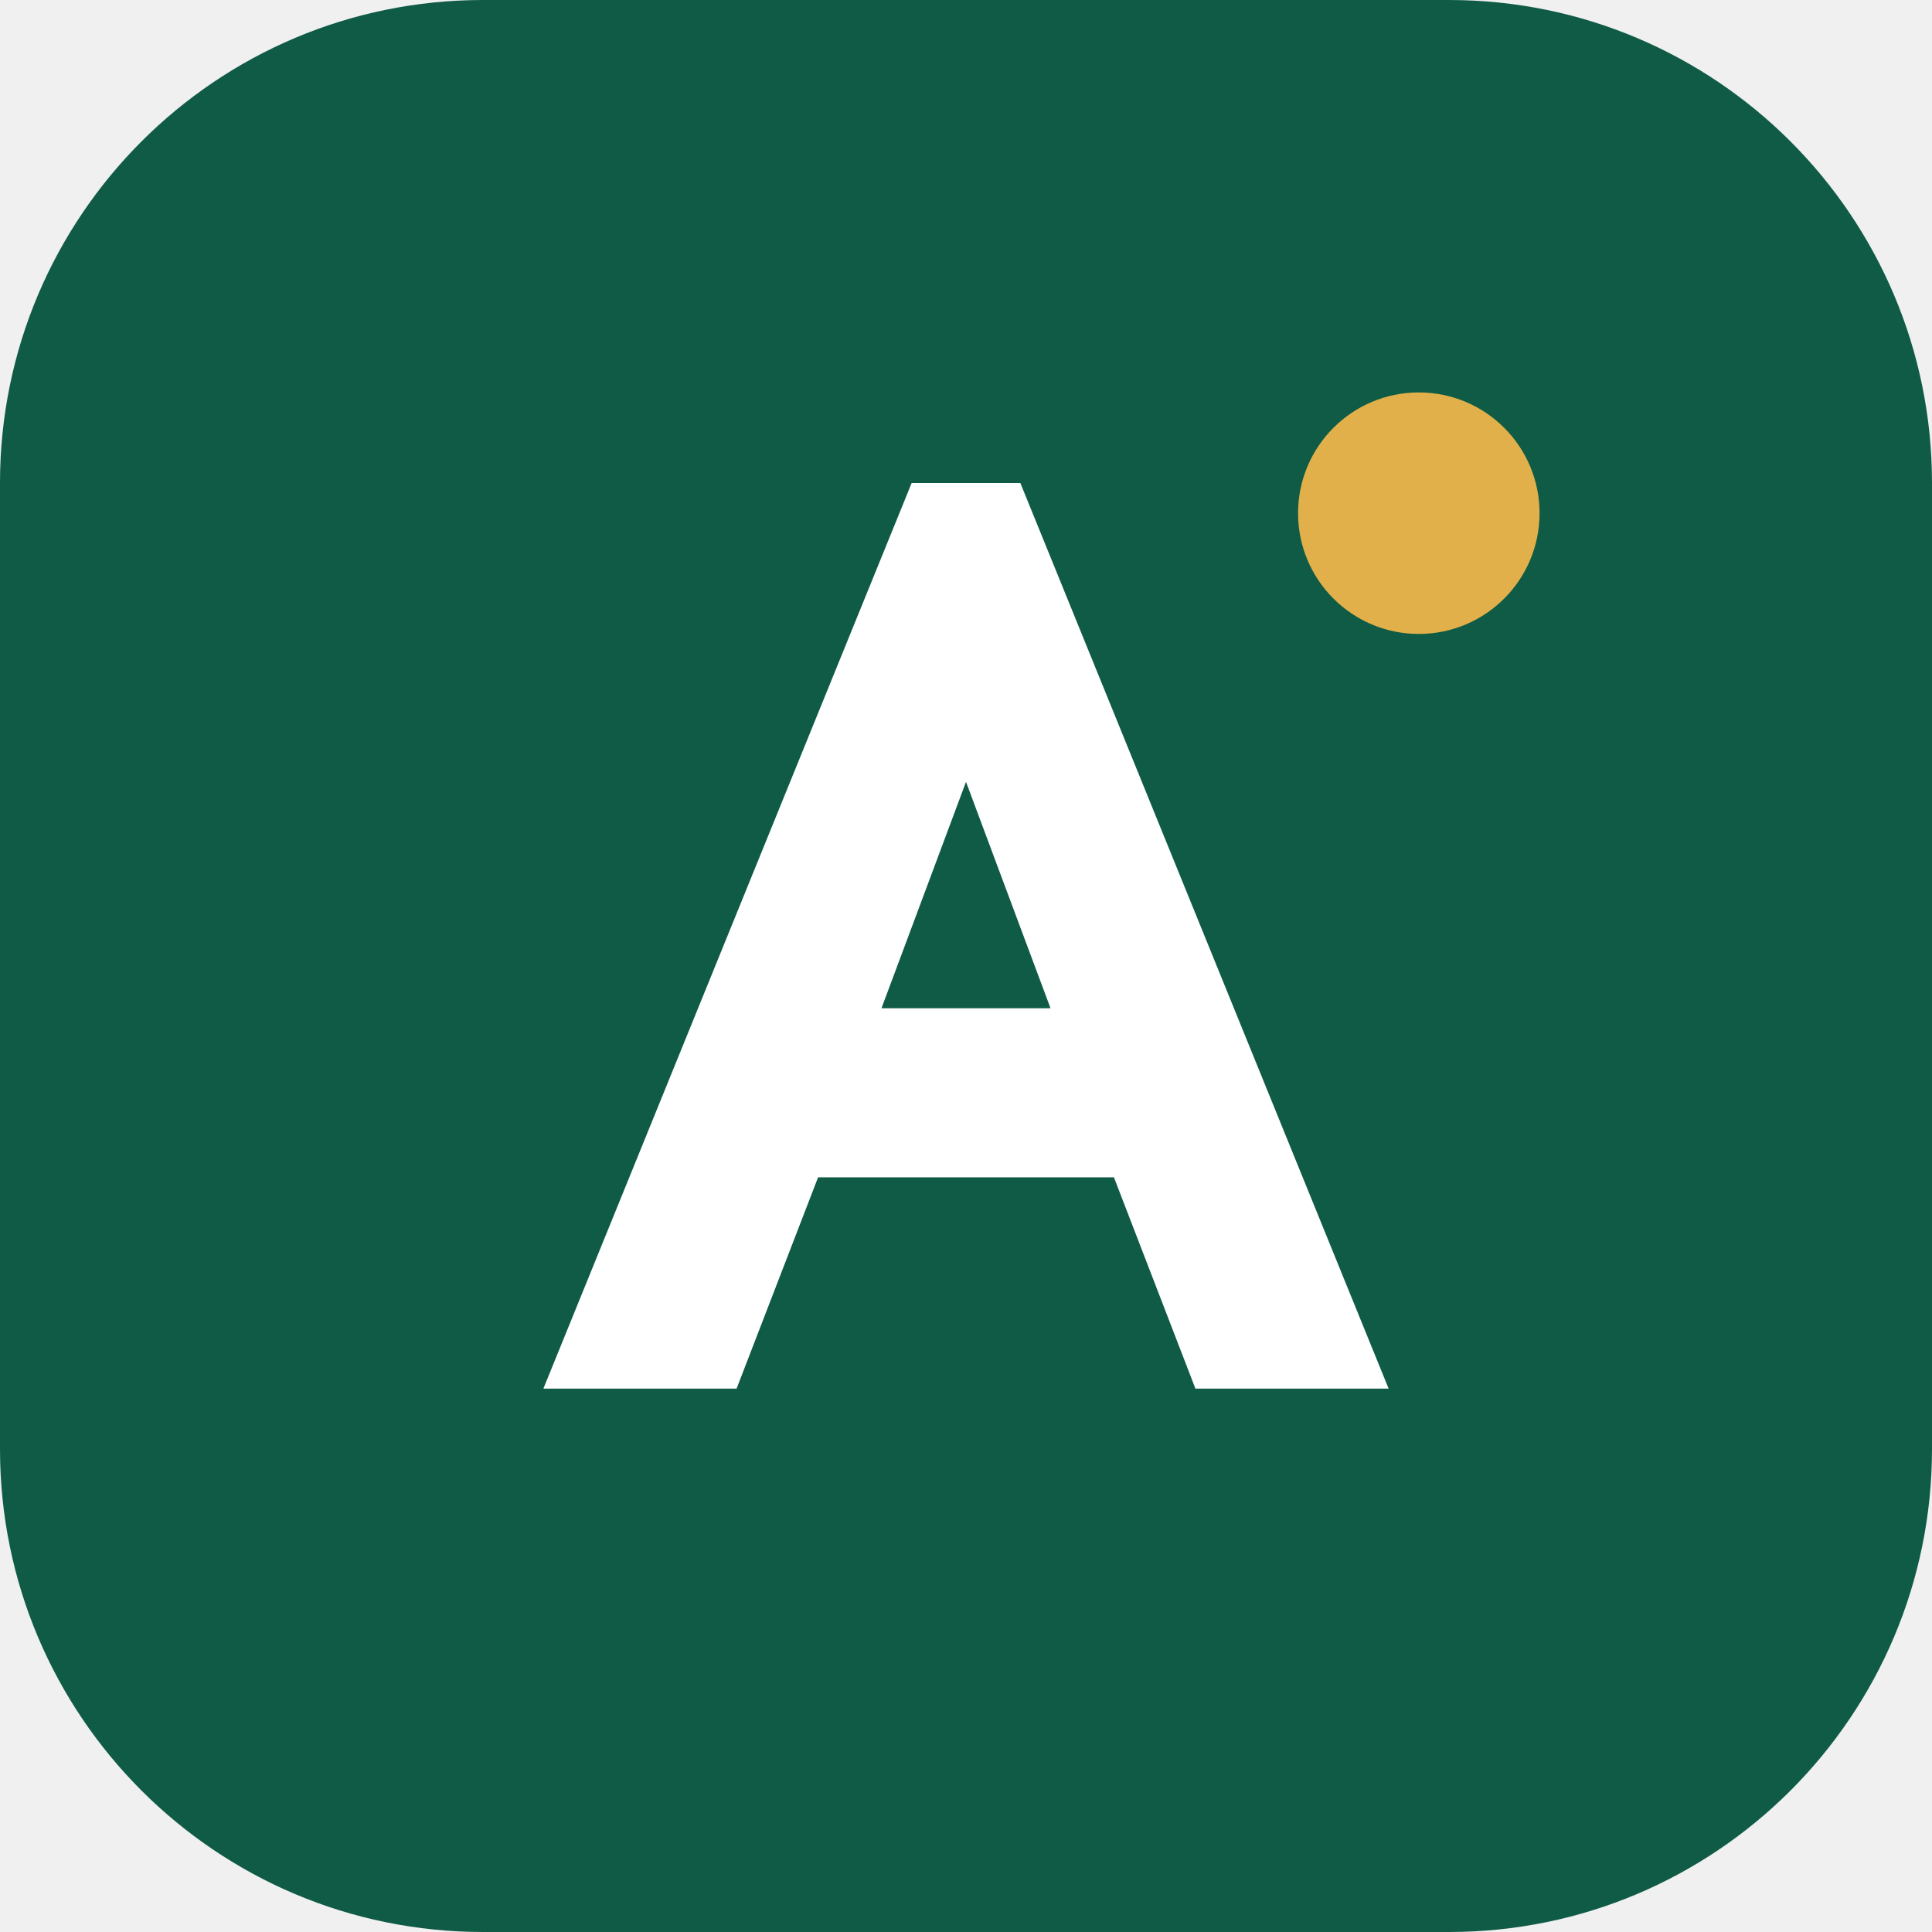
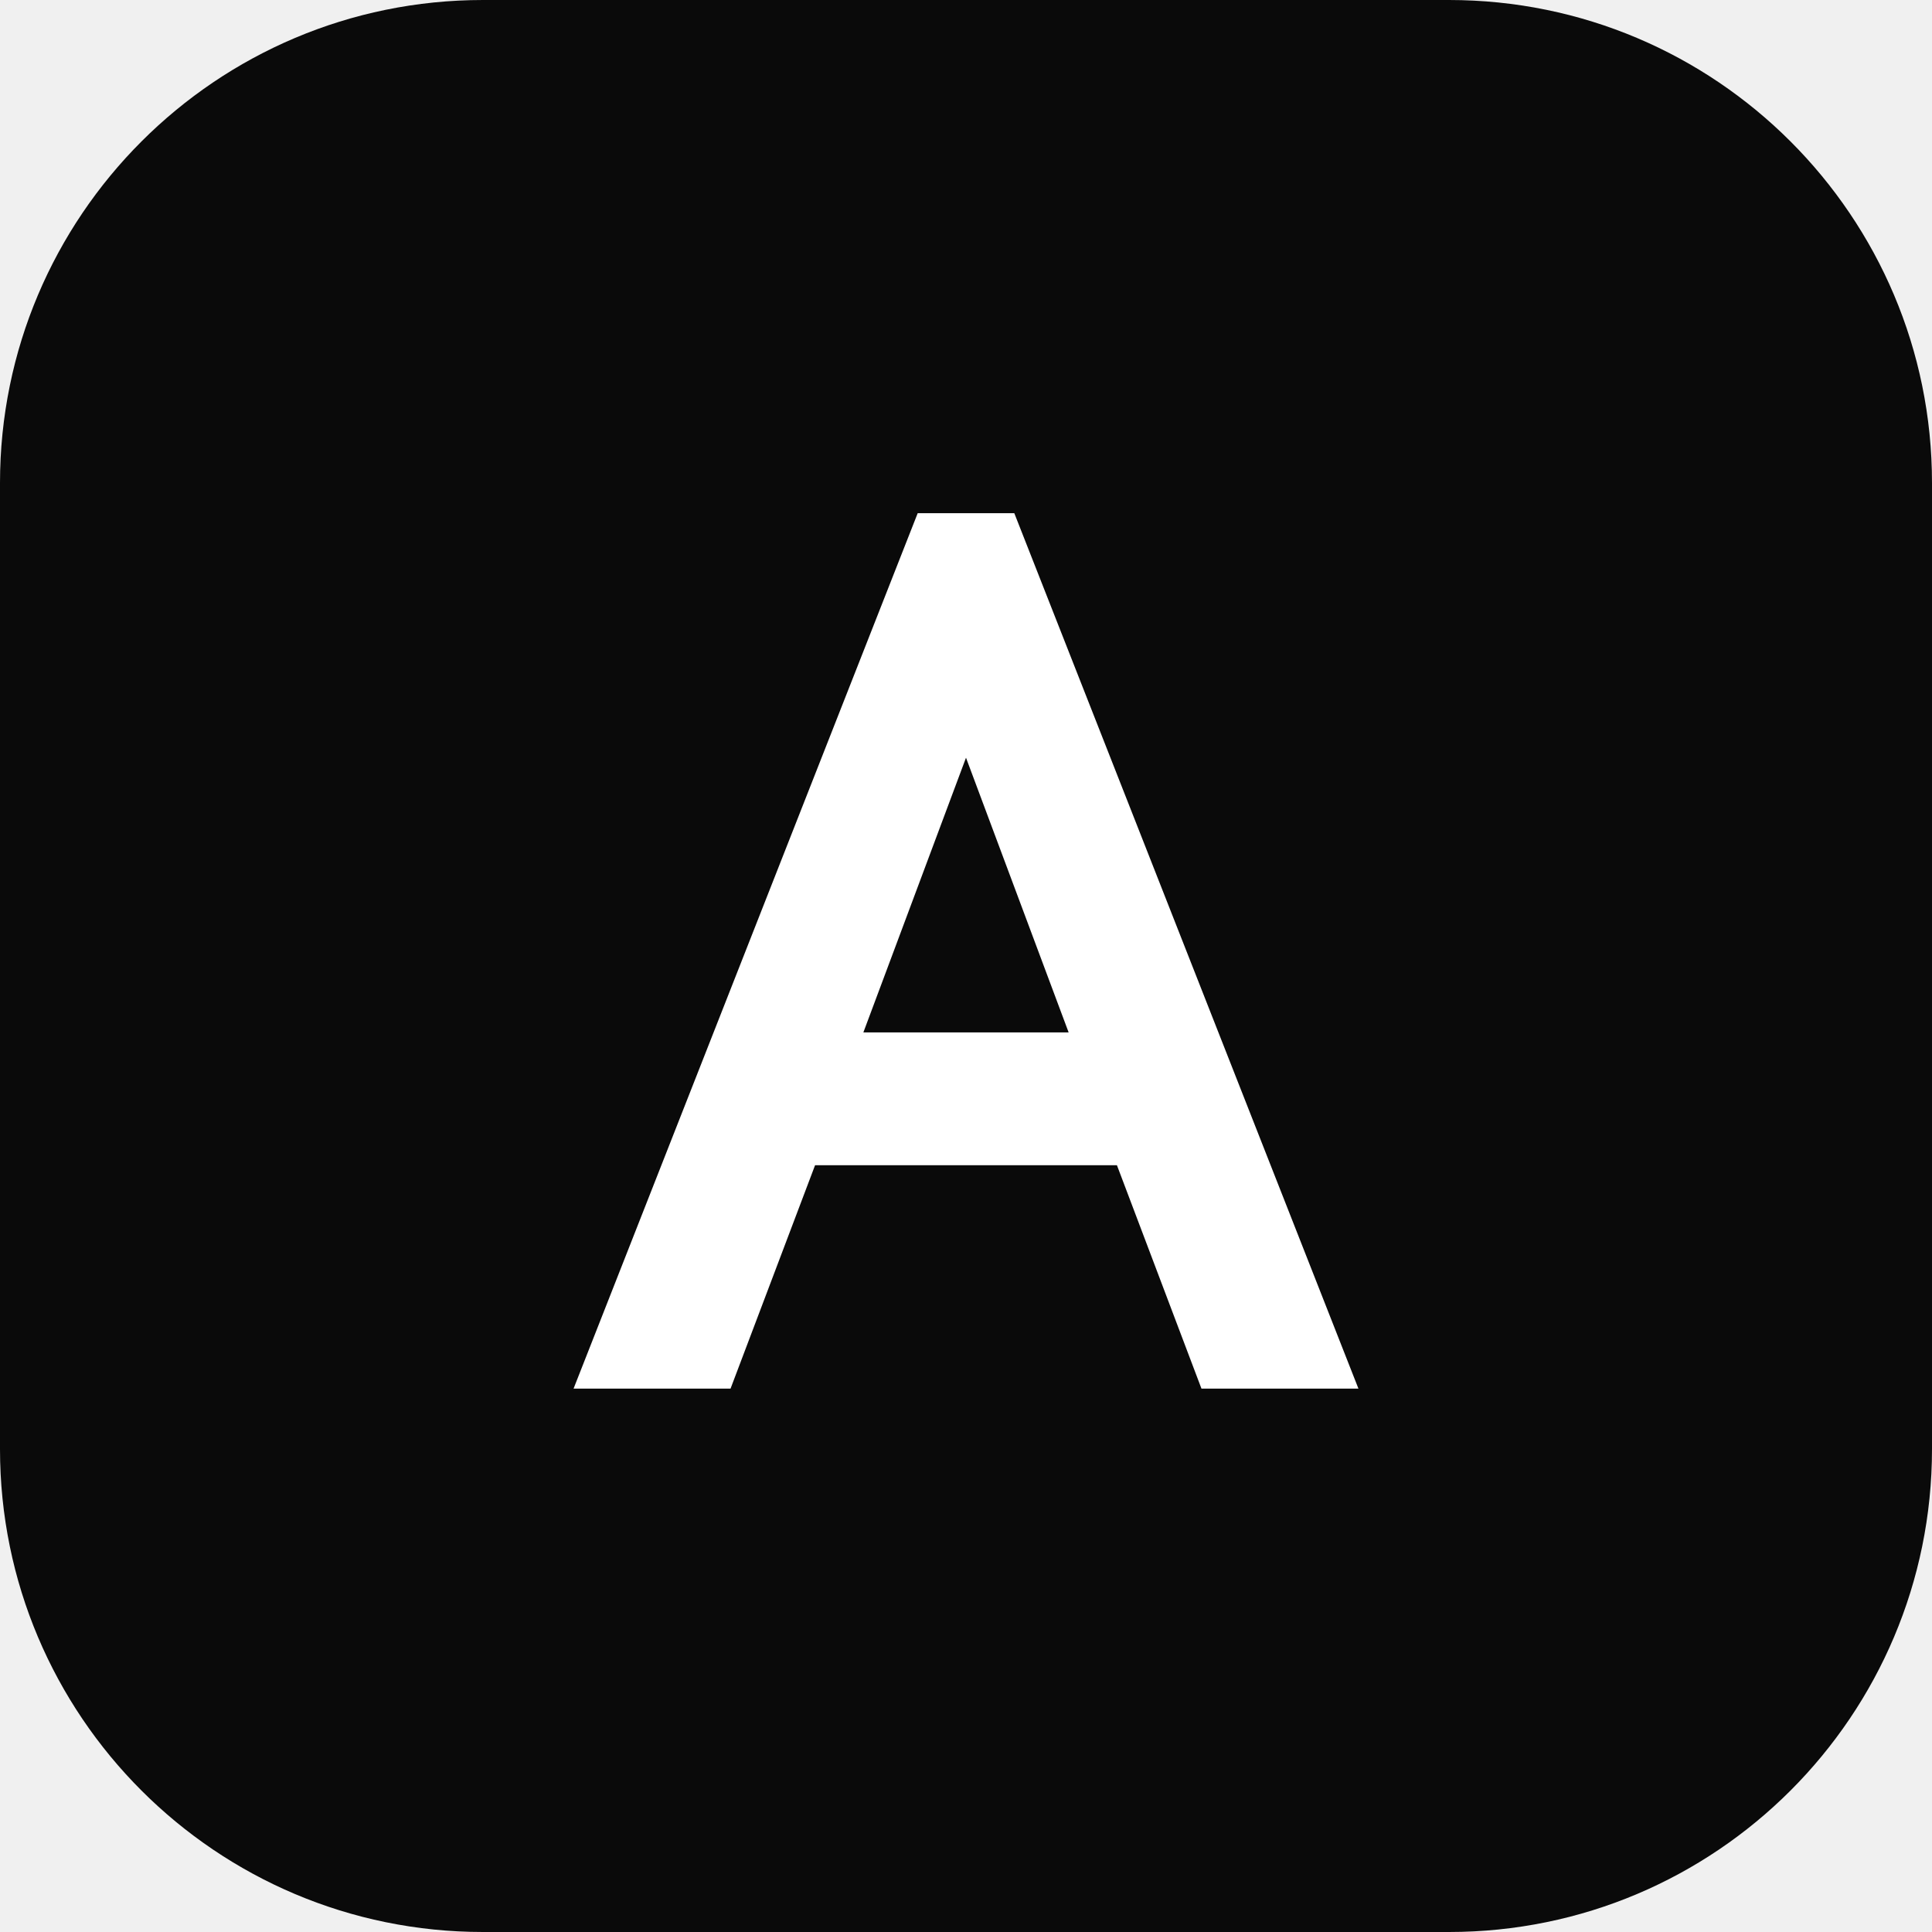
<svg xmlns="http://www.w3.org/2000/svg" viewBox="0 0 64 64">
-   <rect width="64" height="64" rx="16" fill="#0F5B45" />
-   <path d="M18 46 30.2 16h3.6L46 46h-6.4l-2.7-7H27.1l-2.7 7Zm11.2-12.6h5.6L32 25.9Z" fill="#fff" />
-   <circle cx="47" cy="17" r="4" fill="#E2B04A" />
+   <rect width="64" height="64" rx="16" fill="#0A0A0A" />
+   <path d="M19 46 30.4 17h3.2L45 46h-5.2l-2.8-7.4H27l-2.8 7.4Zm9.6-11.8h6.8L32 25.1Z" fill="#fff" />
</svg>
